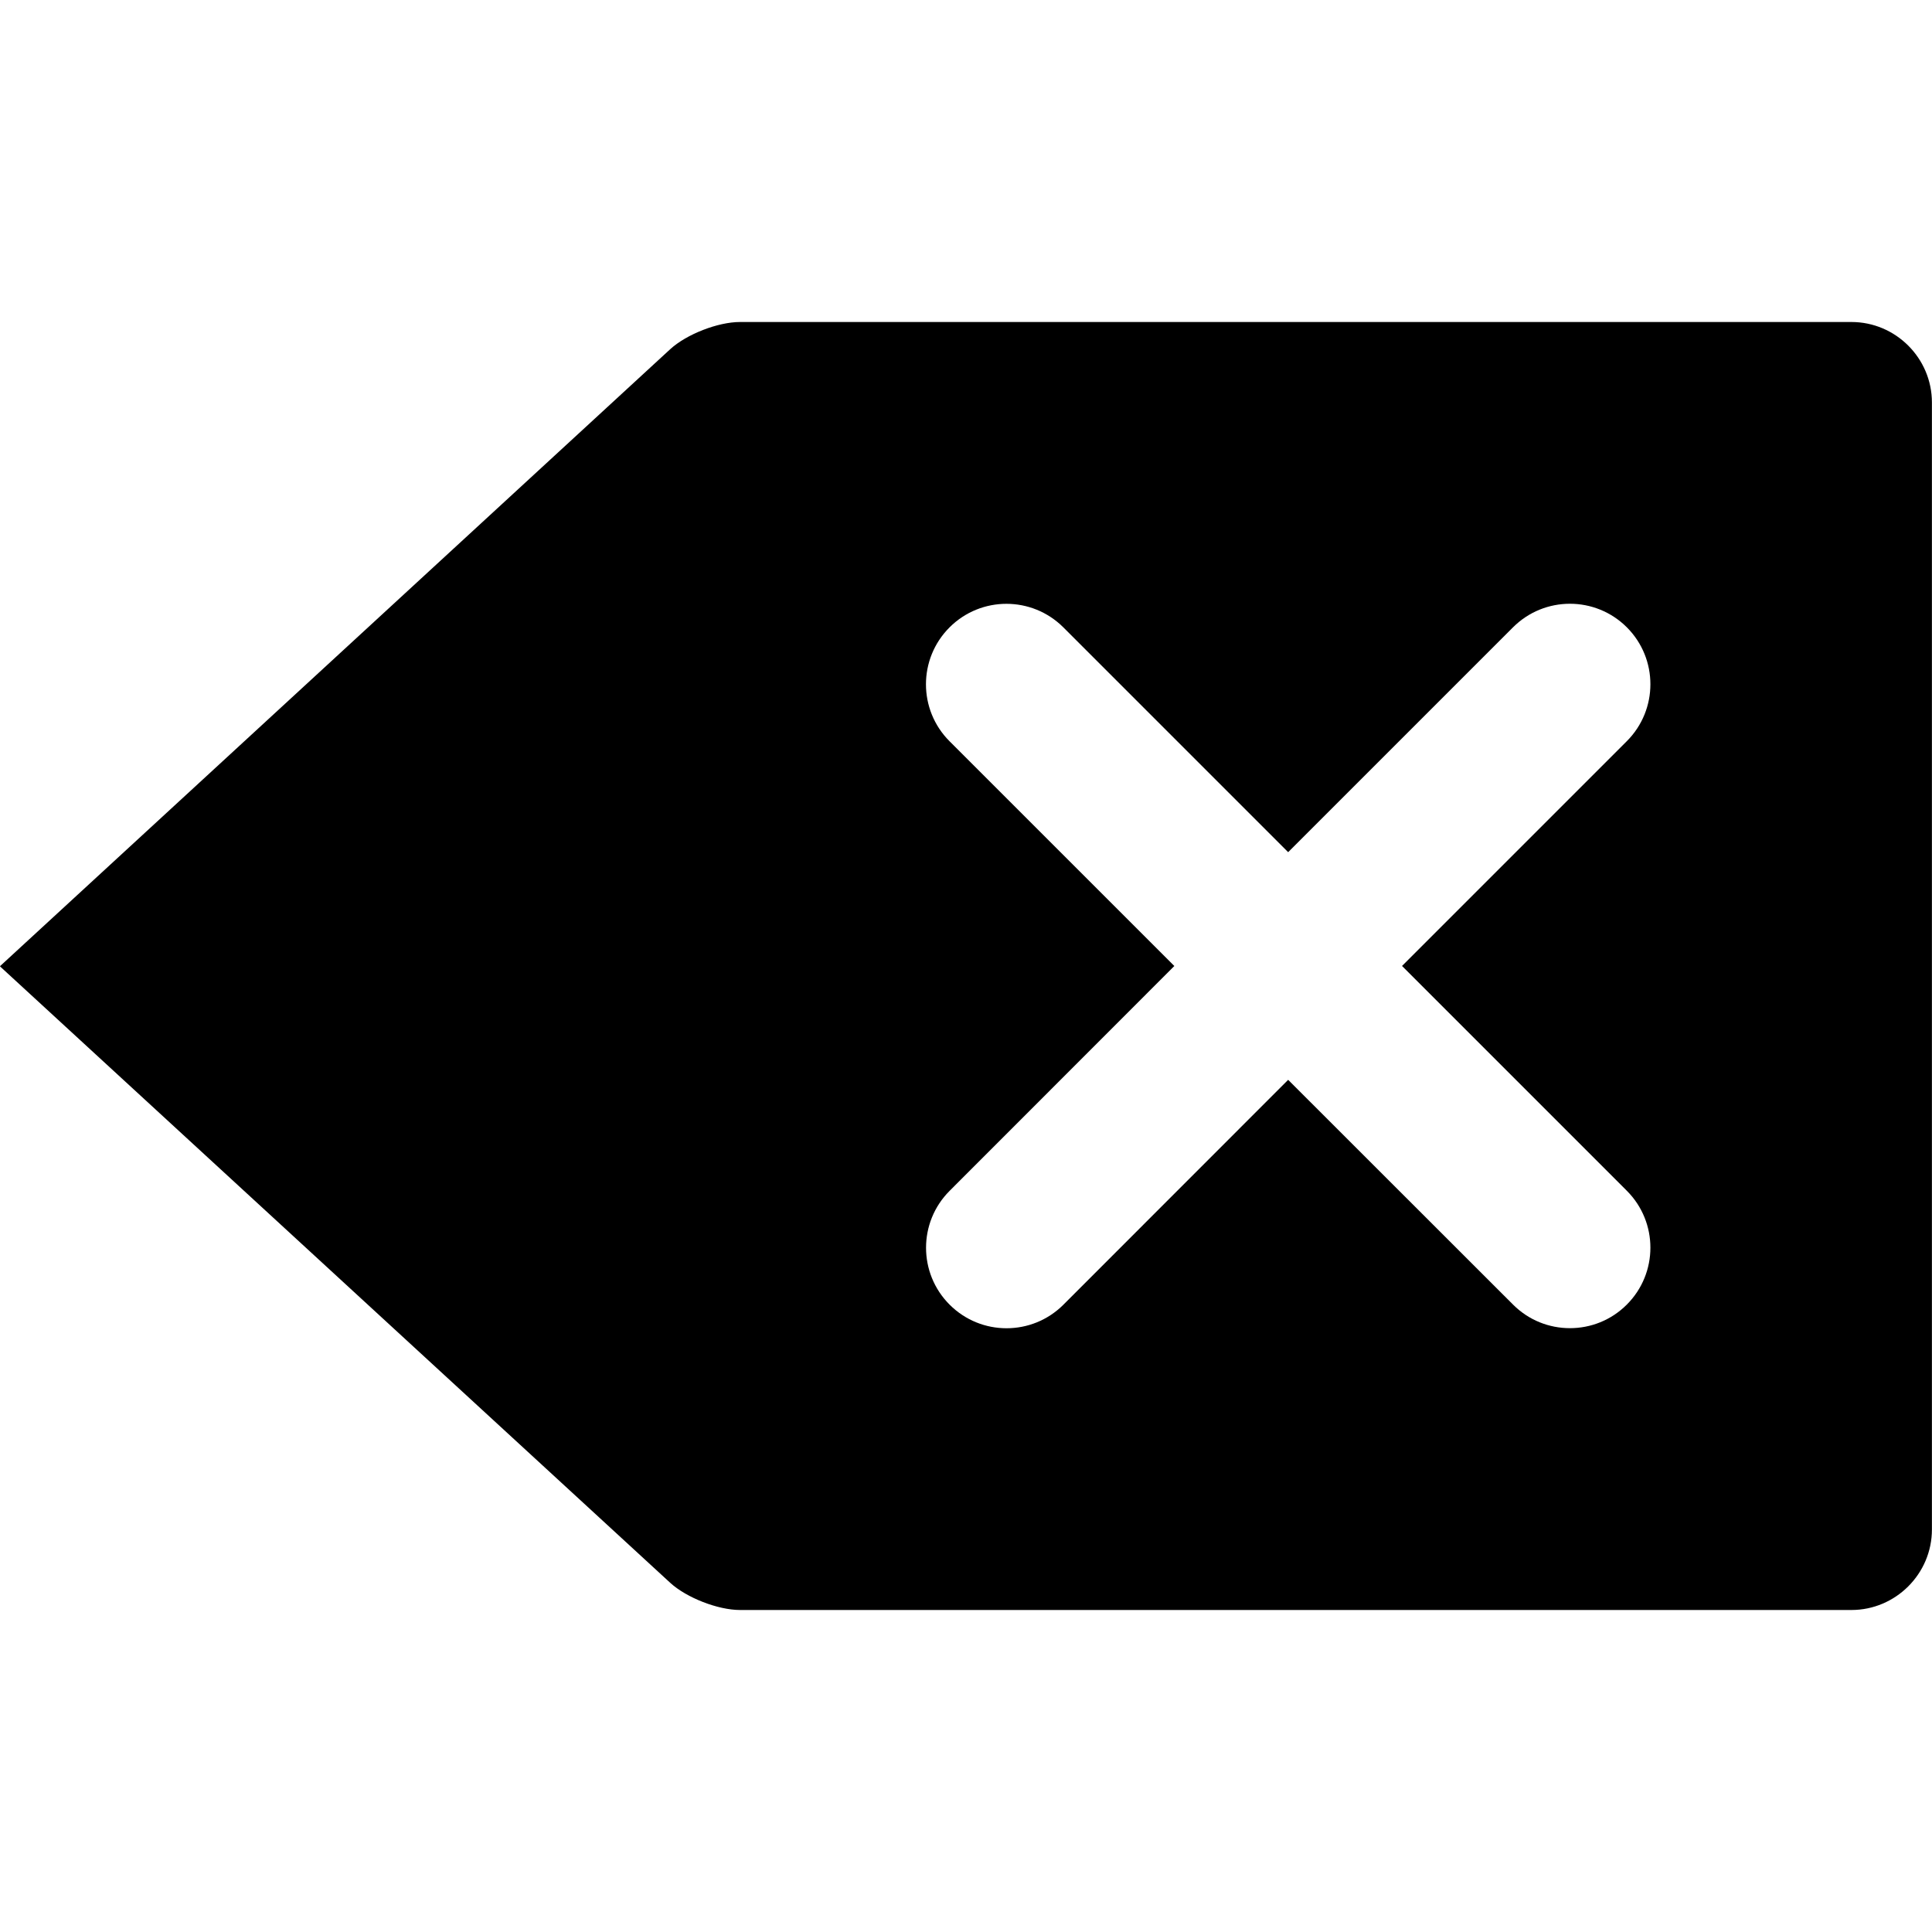
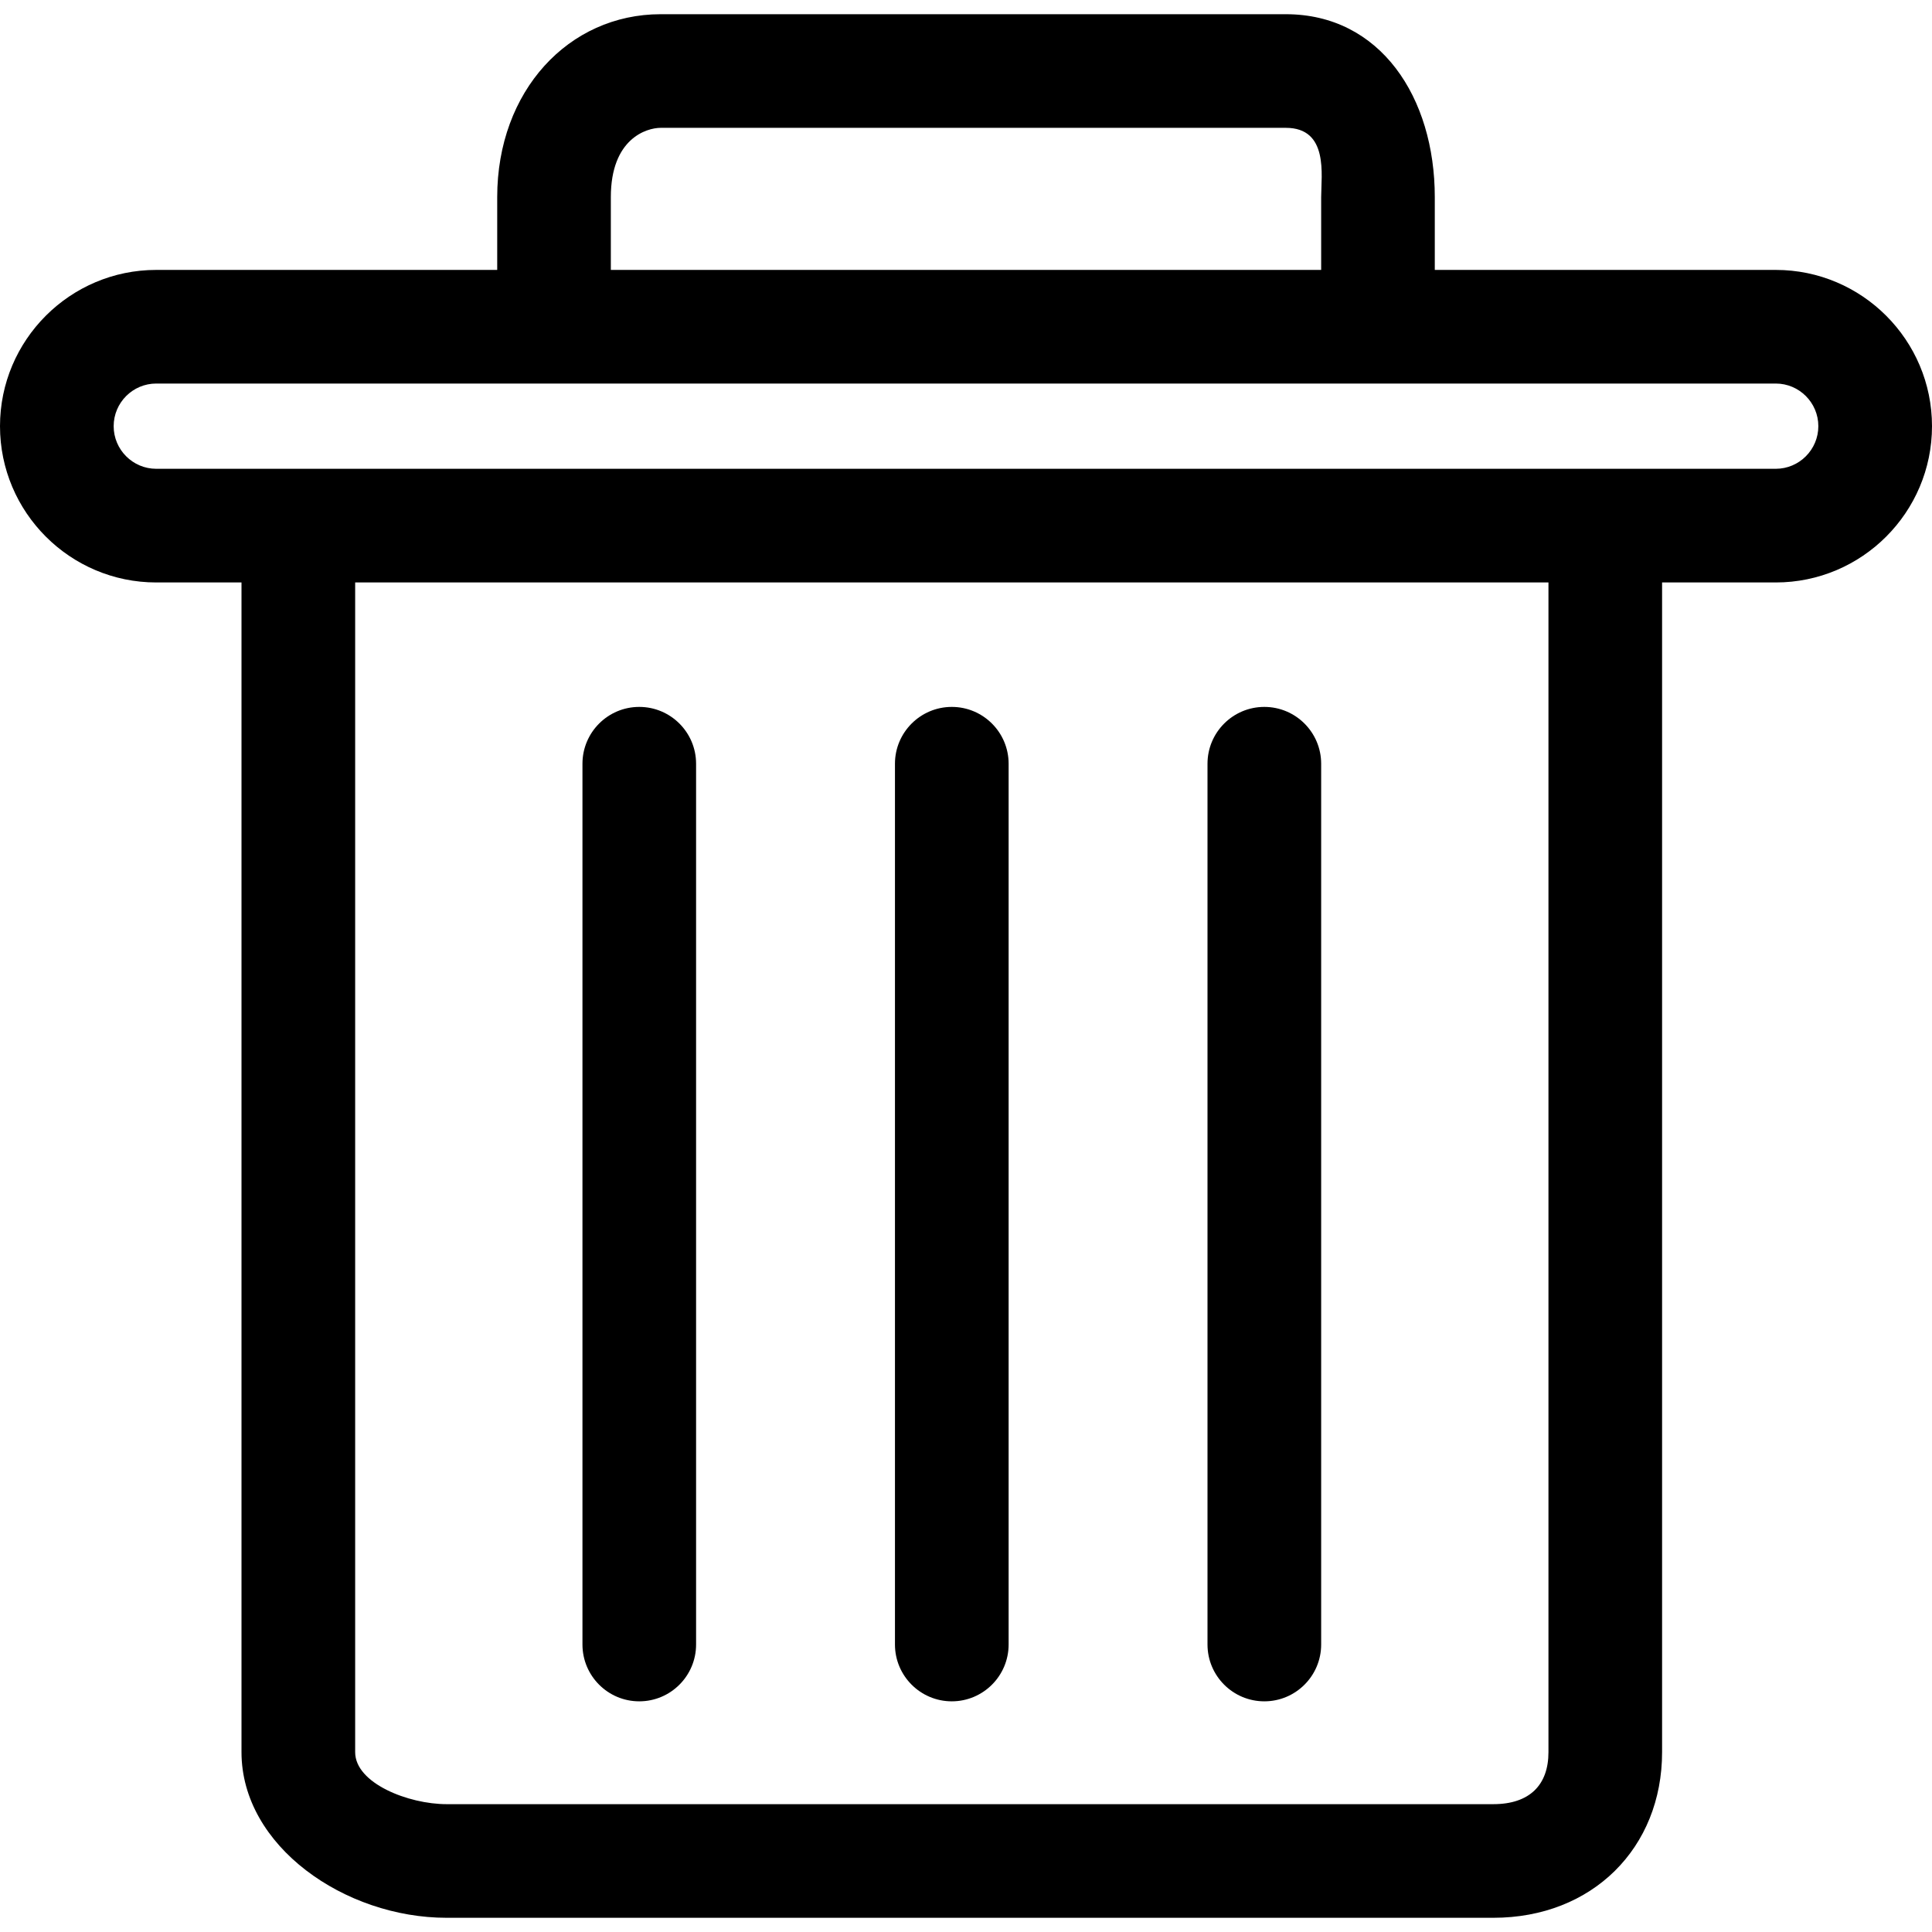
- <svg xmlns="http://www.w3.org/2000/svg" version="1.1" id="Layer_1" x="0px" y="0px" width="48px" height="48px" viewBox="0 0 48 48" enable-background="new 0 0 48 48" xml:space="preserve">
-   <path d="M45.998,8H18.386c-0.55,0-1.331,0.305-1.736,0.677L0.005,24c-0.004,0.004-0.004,0.01,0,0.014l16.645,15.309  C17.055,39.695,17.836,40,18.386,40h27.612c1.1,0,2-0.9,2-2V10C47.998,8.899,47.098,8,45.998,8z M40.418,32.412  c-0.39,0.391-0.901,0.586-1.414,0.586c-0.512,0-1.023-0.195-1.413-0.586l-5.587-5.584l-5.583,5.586  C26.03,32.805,25.519,33,25.007,33s-1.023-0.195-1.414-0.586c-0.781-0.781-0.781-2.047,0-2.828L29.176,24l-5.585-5.584  c-0.781-0.781-0.781-2.048,0-2.829s2.047-0.78,2.828,0l5.585,5.585l5.586-5.586c0.781-0.781,2.047-0.781,2.828-0.001  c0.781,0.781,0.781,2.048,0,2.829l-5.585,5.585l5.585,5.585C41.199,30.365,41.199,31.631,40.418,32.412z" />
+ <svg xmlns="http://www.w3.org/2000/svg" width="48px" height="48px" viewBox="0 0 48 48" version="1.1">
+   <g id="Page-1" stroke="none" stroke-width="1" fill="none" fill-rule="evenodd">
+     <g id="trash" fill="#000000">
+       <path d="M15.882,42.269 C16.662,42.269 17.294,41.636 17.294,40.857 L17.294,18.975 C17.294,18.196 16.662,17.563 15.882,17.563 C15.103,17.563 14.471,18.196 14.471,18.975 L14.471,40.857 C14.471,41.636 15.103,42.269 15.882,42.269 Z" id="Path" />
+       <path d="M23.647,42.269 C24.426,42.269 25.059,41.636 25.059,40.857 L25.059,18.975 C25.059,18.196 24.426,17.563 23.647,17.563 C22.868,17.563 22.235,18.196 22.235,18.975 L22.235,40.857 C22.235,41.636 22.868,42.269 23.647,42.269 Z" id="Path" />
+       <path d="M31.412,42.269 C32.191,42.269 32.824,41.636 32.824,40.857 L32.824,18.975 C32.824,18.196 32.191,17.563 31.412,17.563 C30.632,17.563 30,18.196 30,18.975 L30,40.857 C30,41.636 30.632,42.269 31.412,42.269 Z" id="Path" />
+       <path d="M11.096,47.647 L37.1,47.647 C39.565,47.647 41.294,45.908 41.294,43.532 L41.294,14.471 L44.118,14.471 C46.259,14.471 48,12.728 48,10.588 C48,8.448 46.259,6.706 44.118,6.706 L35.647,6.706 L35.647,4.897 C35.647,2.42 34.295,0.353 31.946,0.353 L16.415,0.353 C14.127,0.353 12.353,2.26 12.353,4.897 L12.353,6.706 L3.882,6.706 C1.741,6.706 0,8.448 0,10.588 C0,12.728 1.741,14.471 3.882,14.471 L6,14.471 L6,43.532 C6,45.868 8.569,47.647 11.096,47.647 Z M15.176,4.897 C15.176,3.445 16.062,3.176 16.415,3.176 L31.946,3.176 C33.017,3.176 32.824,4.355 32.824,4.897 L32.824,6.706 L15.176,6.706 L15.176,4.897 Z M3.882,11.647 C3.299,11.647 2.824,11.172 2.824,10.588 C2.824,10.004 3.299,9.529 3.882,9.529 L44.118,9.529 C44.701,9.529 45.176,10.004 45.176,10.588 C45.176,11.172 44.701,11.647 44.118,11.647 L3.882,11.647 Z M38.471,14.471 L38.471,43.532 C38.471,44.348 38.002,44.824 37.1,44.824 L11.096,44.824 C10.146,44.824 8.824,44.305 8.824,43.532 L8.824,14.471 L38.471,14.471 Z" id="Shape" fill-rule="nonzero" />
+     </g>
+   </g>
</svg>
